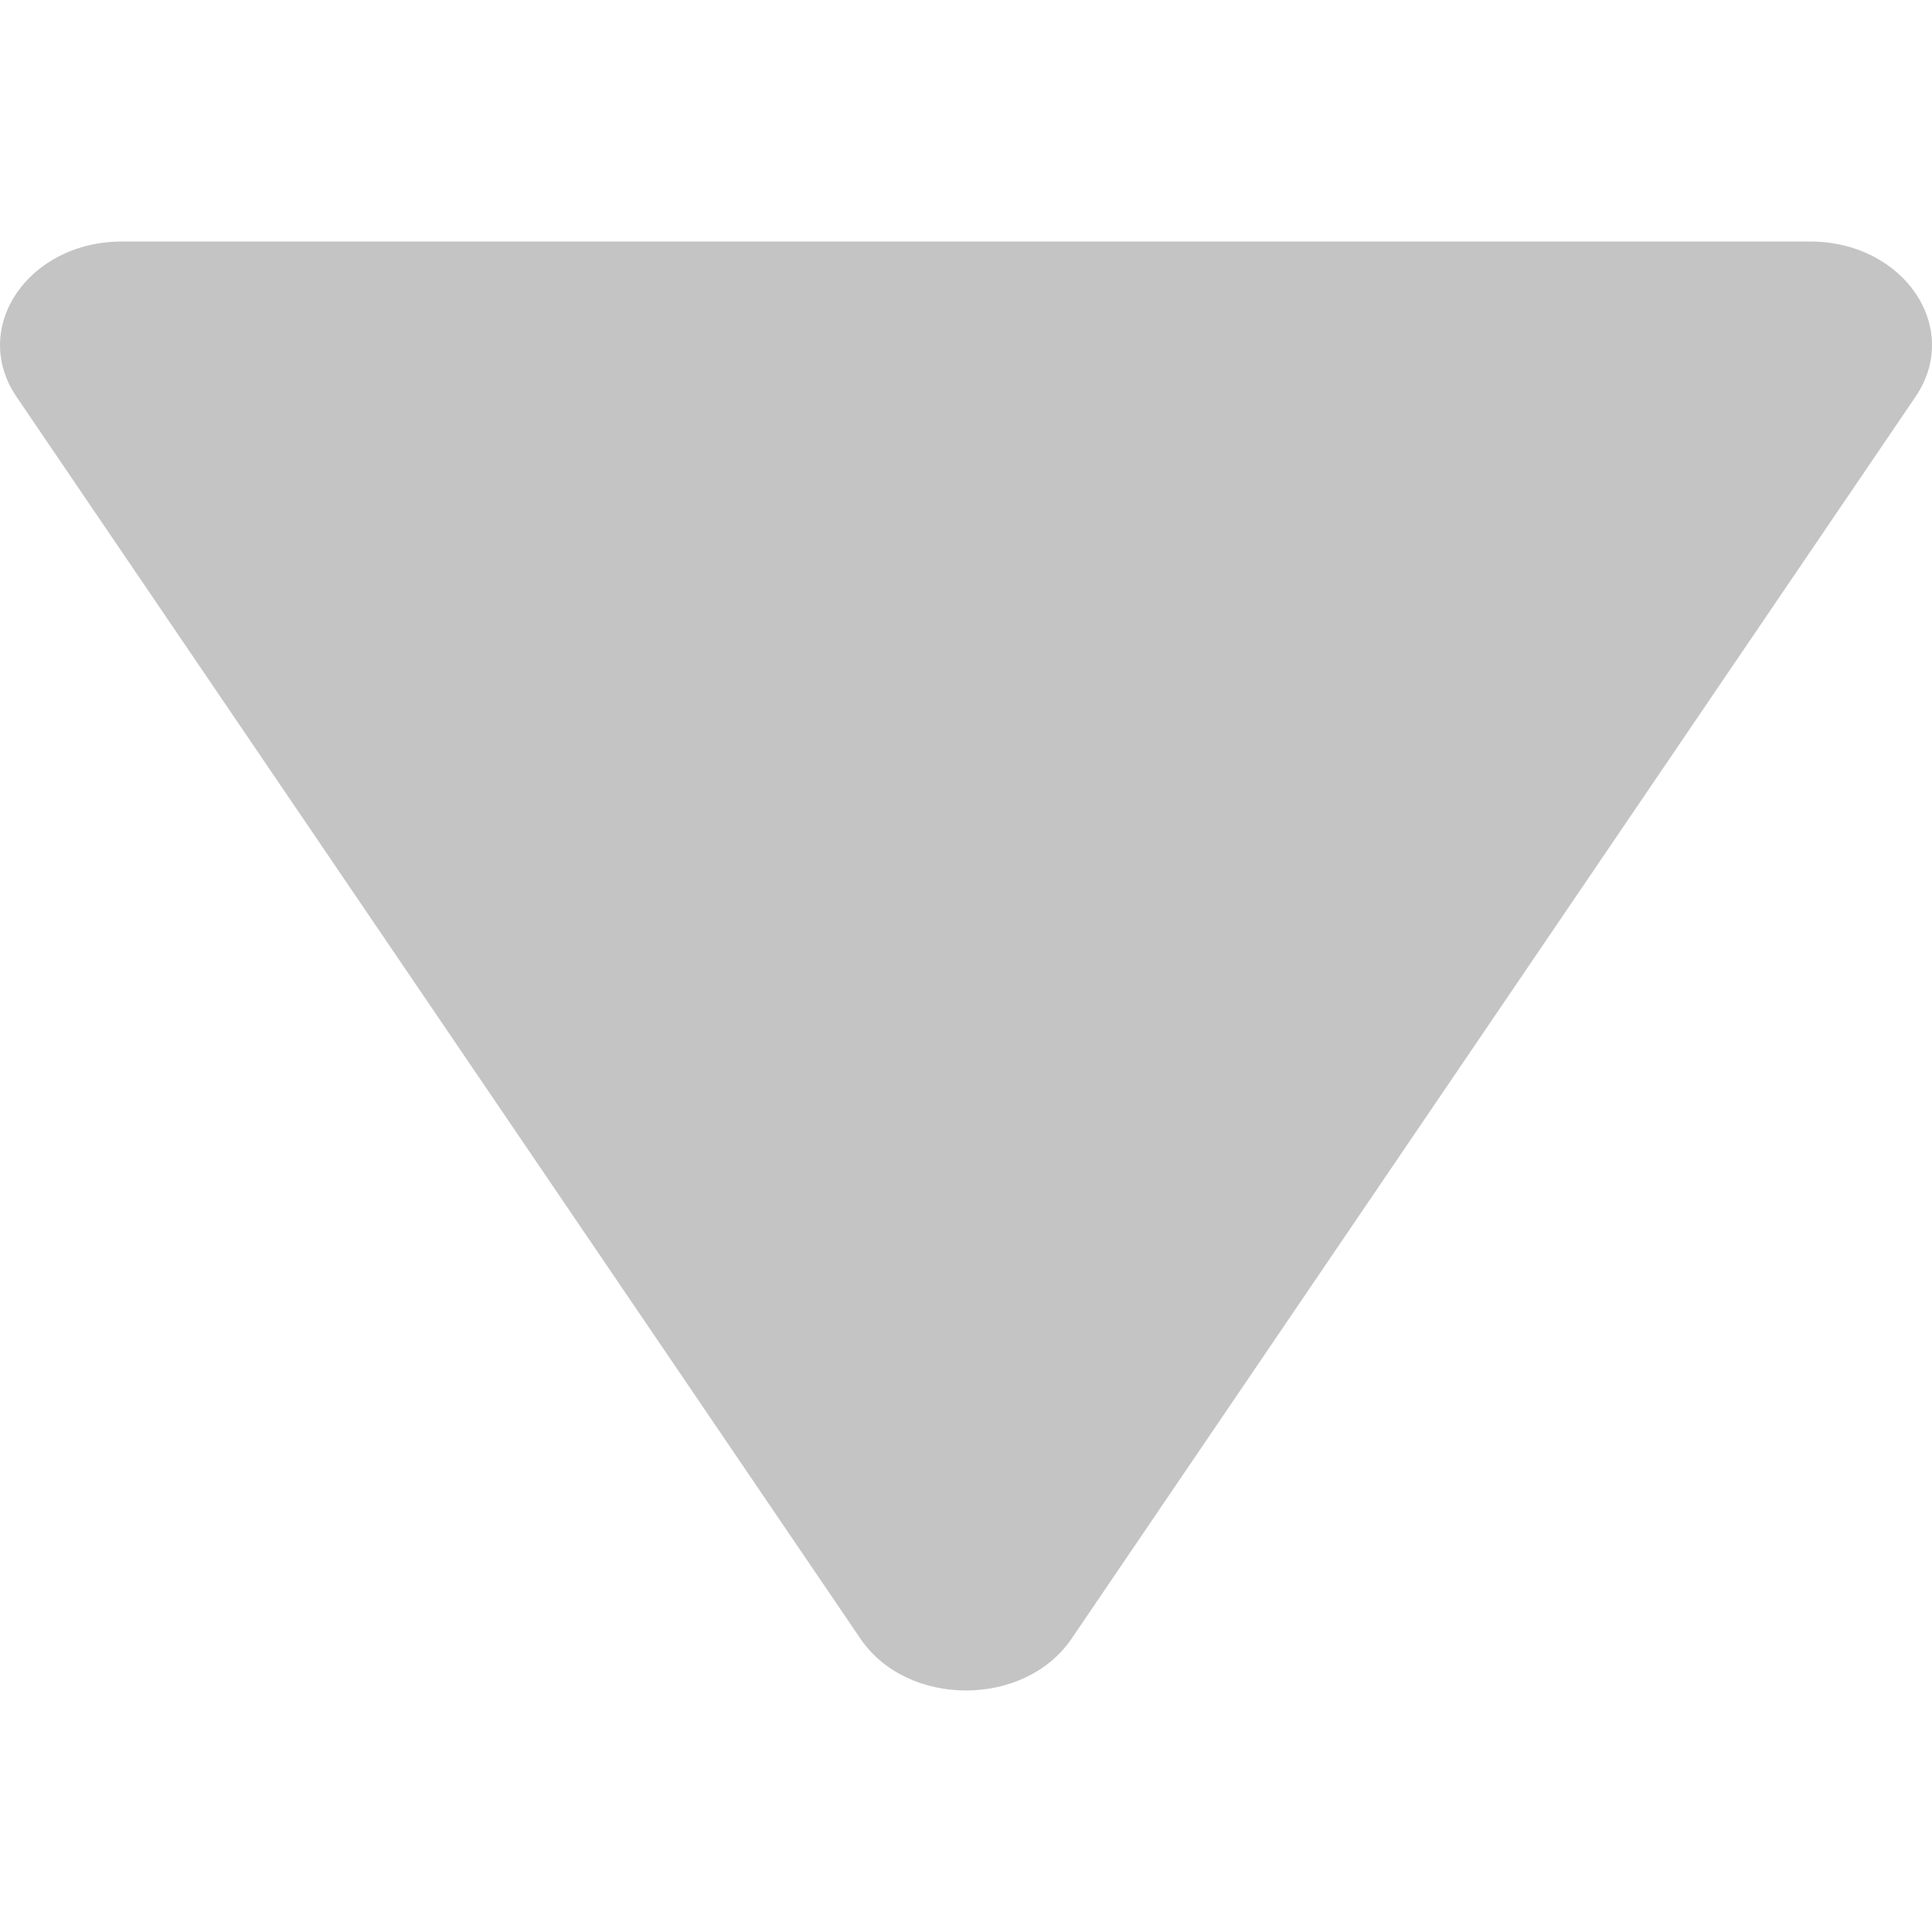
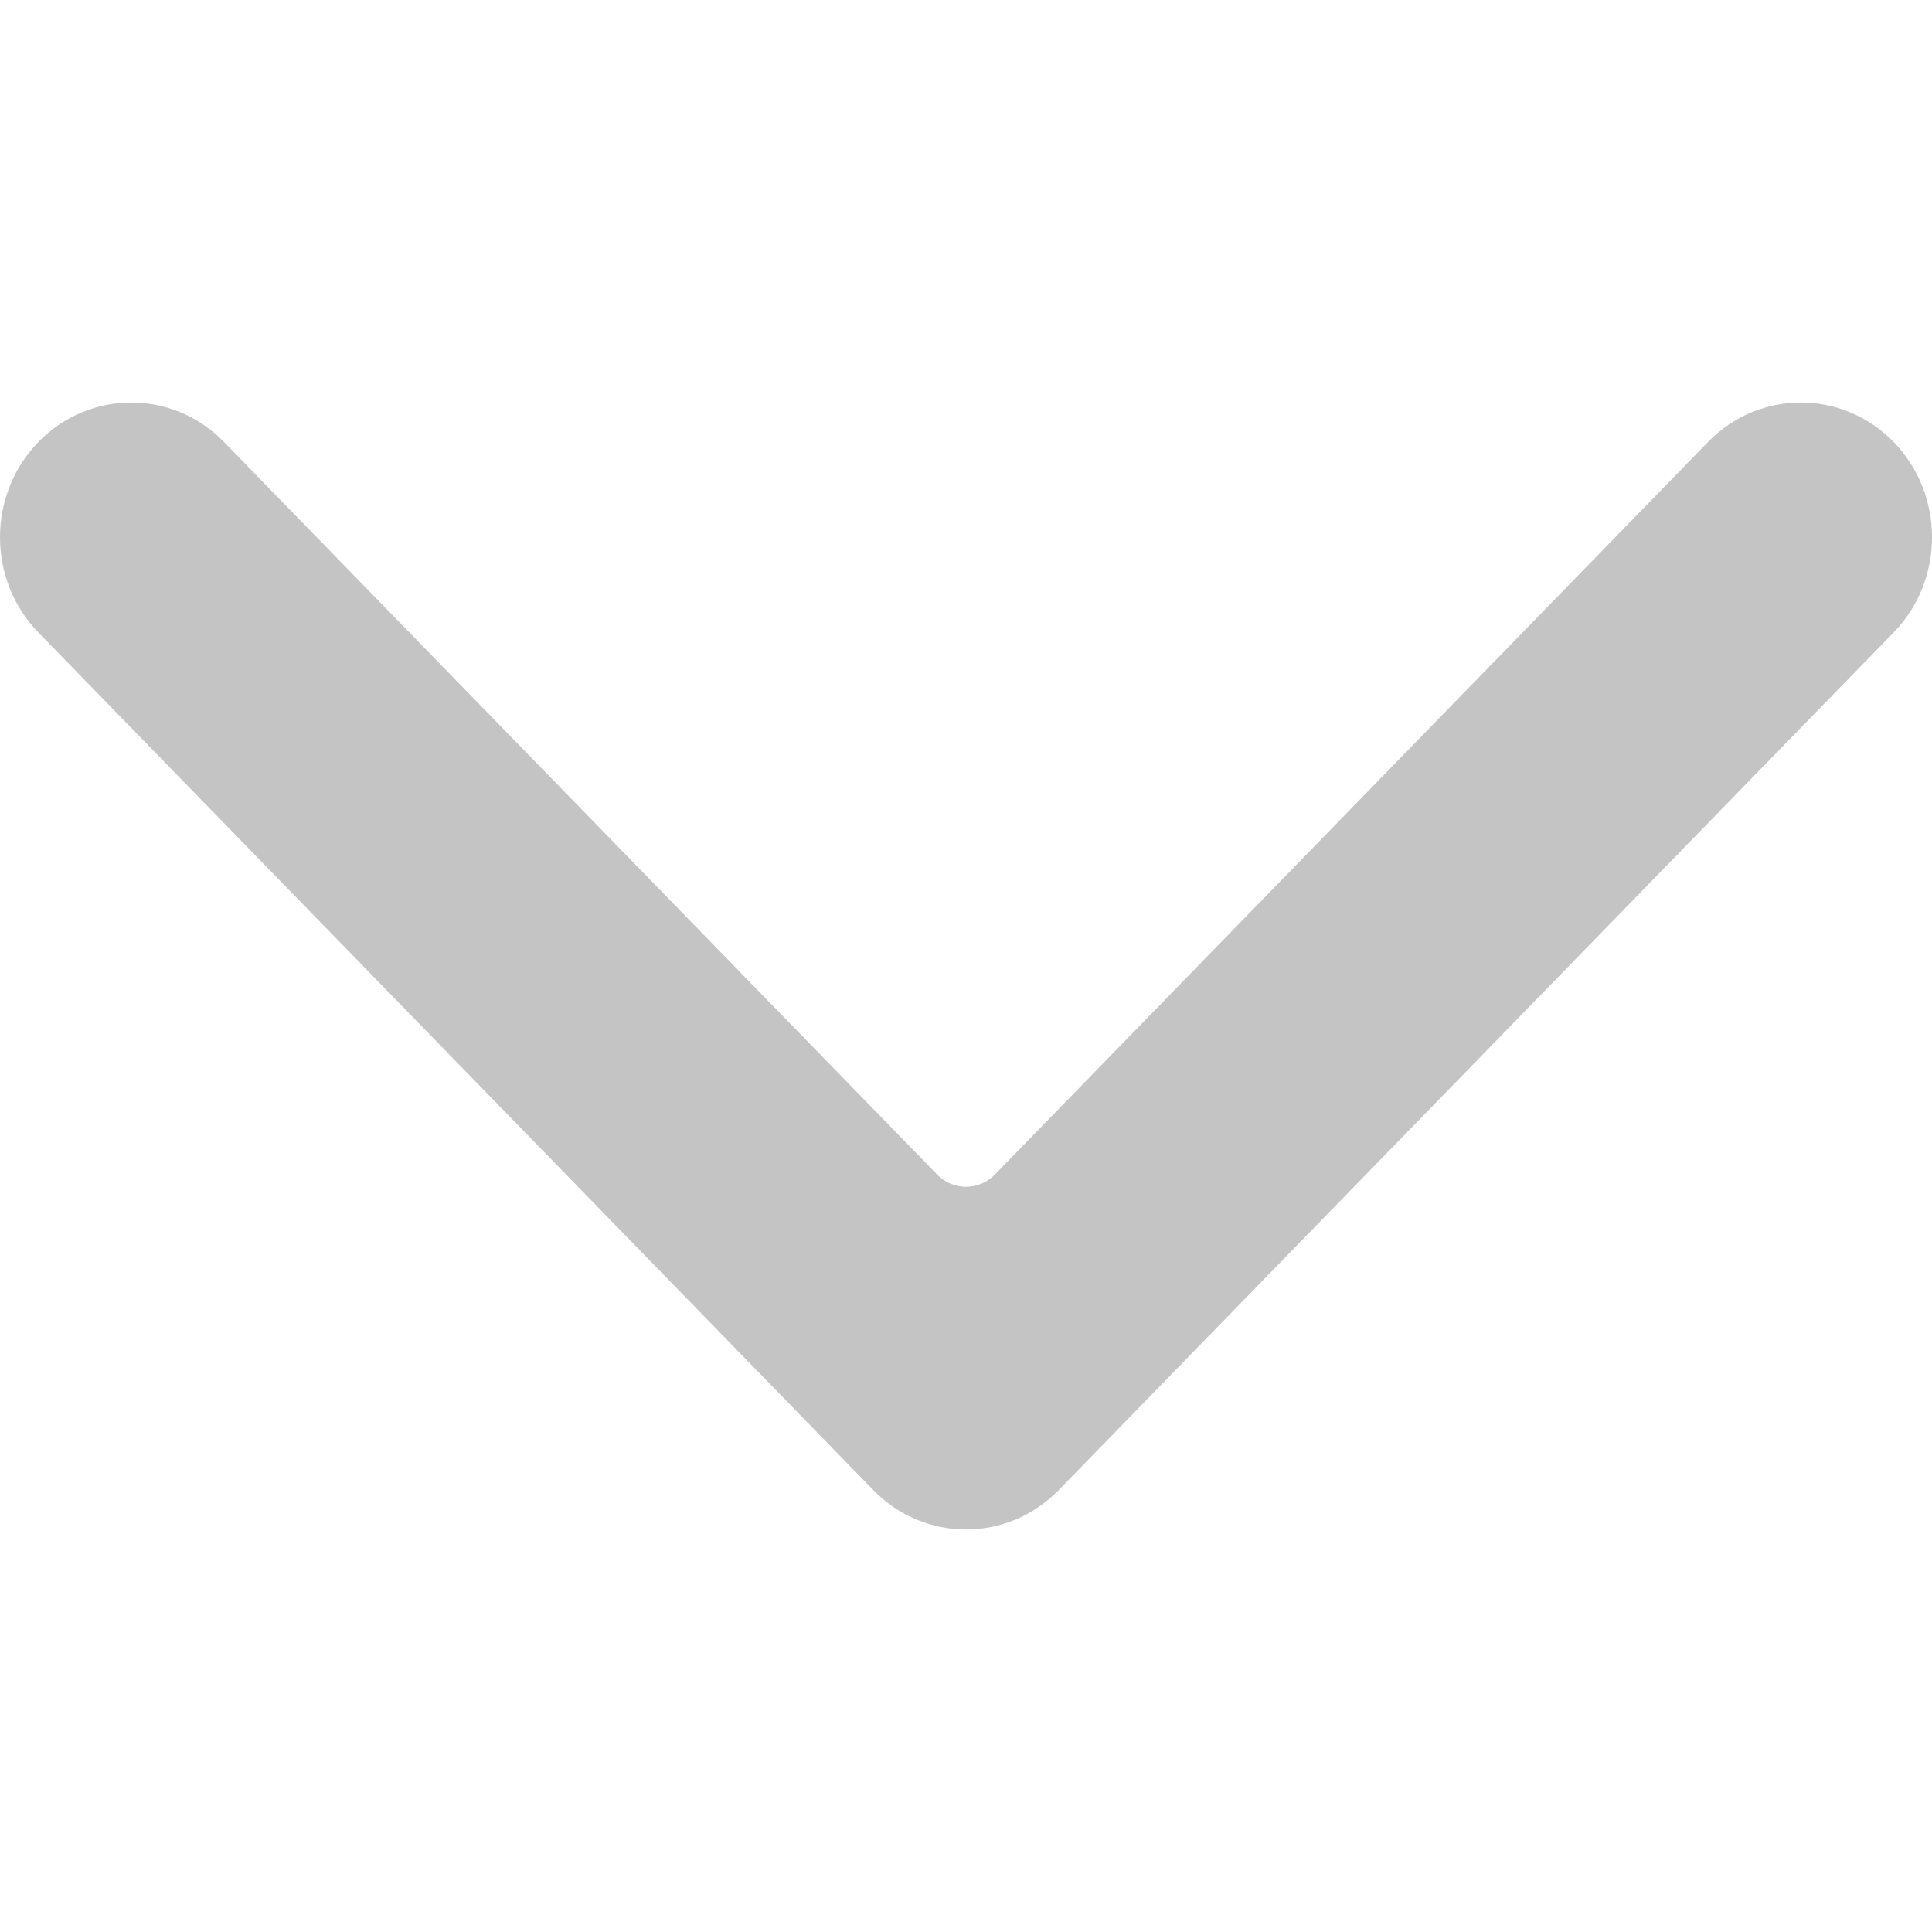
<svg xmlns="http://www.w3.org/2000/svg" width="24" height="24" viewBox="0 0 24 24" fill="none">
-   <path d="M13.311 20.357C12.728 21.214 11.272 21.214 10.689 20.357L0.205 4.929C-0.377 4.071 0.351 3 1.516 3H22.484C23.649 3 24.378 4.071 23.795 4.929L13.311 20.357Z" fill="#C4C4C4" />
+   <path fill-rule="evenodd" clip-rule="evenodd" d="M13.152 18.51C12.516 19.163 11.484 19.163 10.848 18.51L0.477 7.857C-0.159 7.204 -0.159 6.144 0.477 5.49C1.114 4.837 2.145 4.837 2.782 5.49L11.642 14.591C11.838 14.793 12.162 14.793 12.358 14.591L21.218 5.49C21.855 4.837 22.886 4.837 23.523 5.49C24.159 6.144 24.159 7.204 23.523 7.857L13.152 18.51Z" fill="#C4C4C4" />
</svg>
